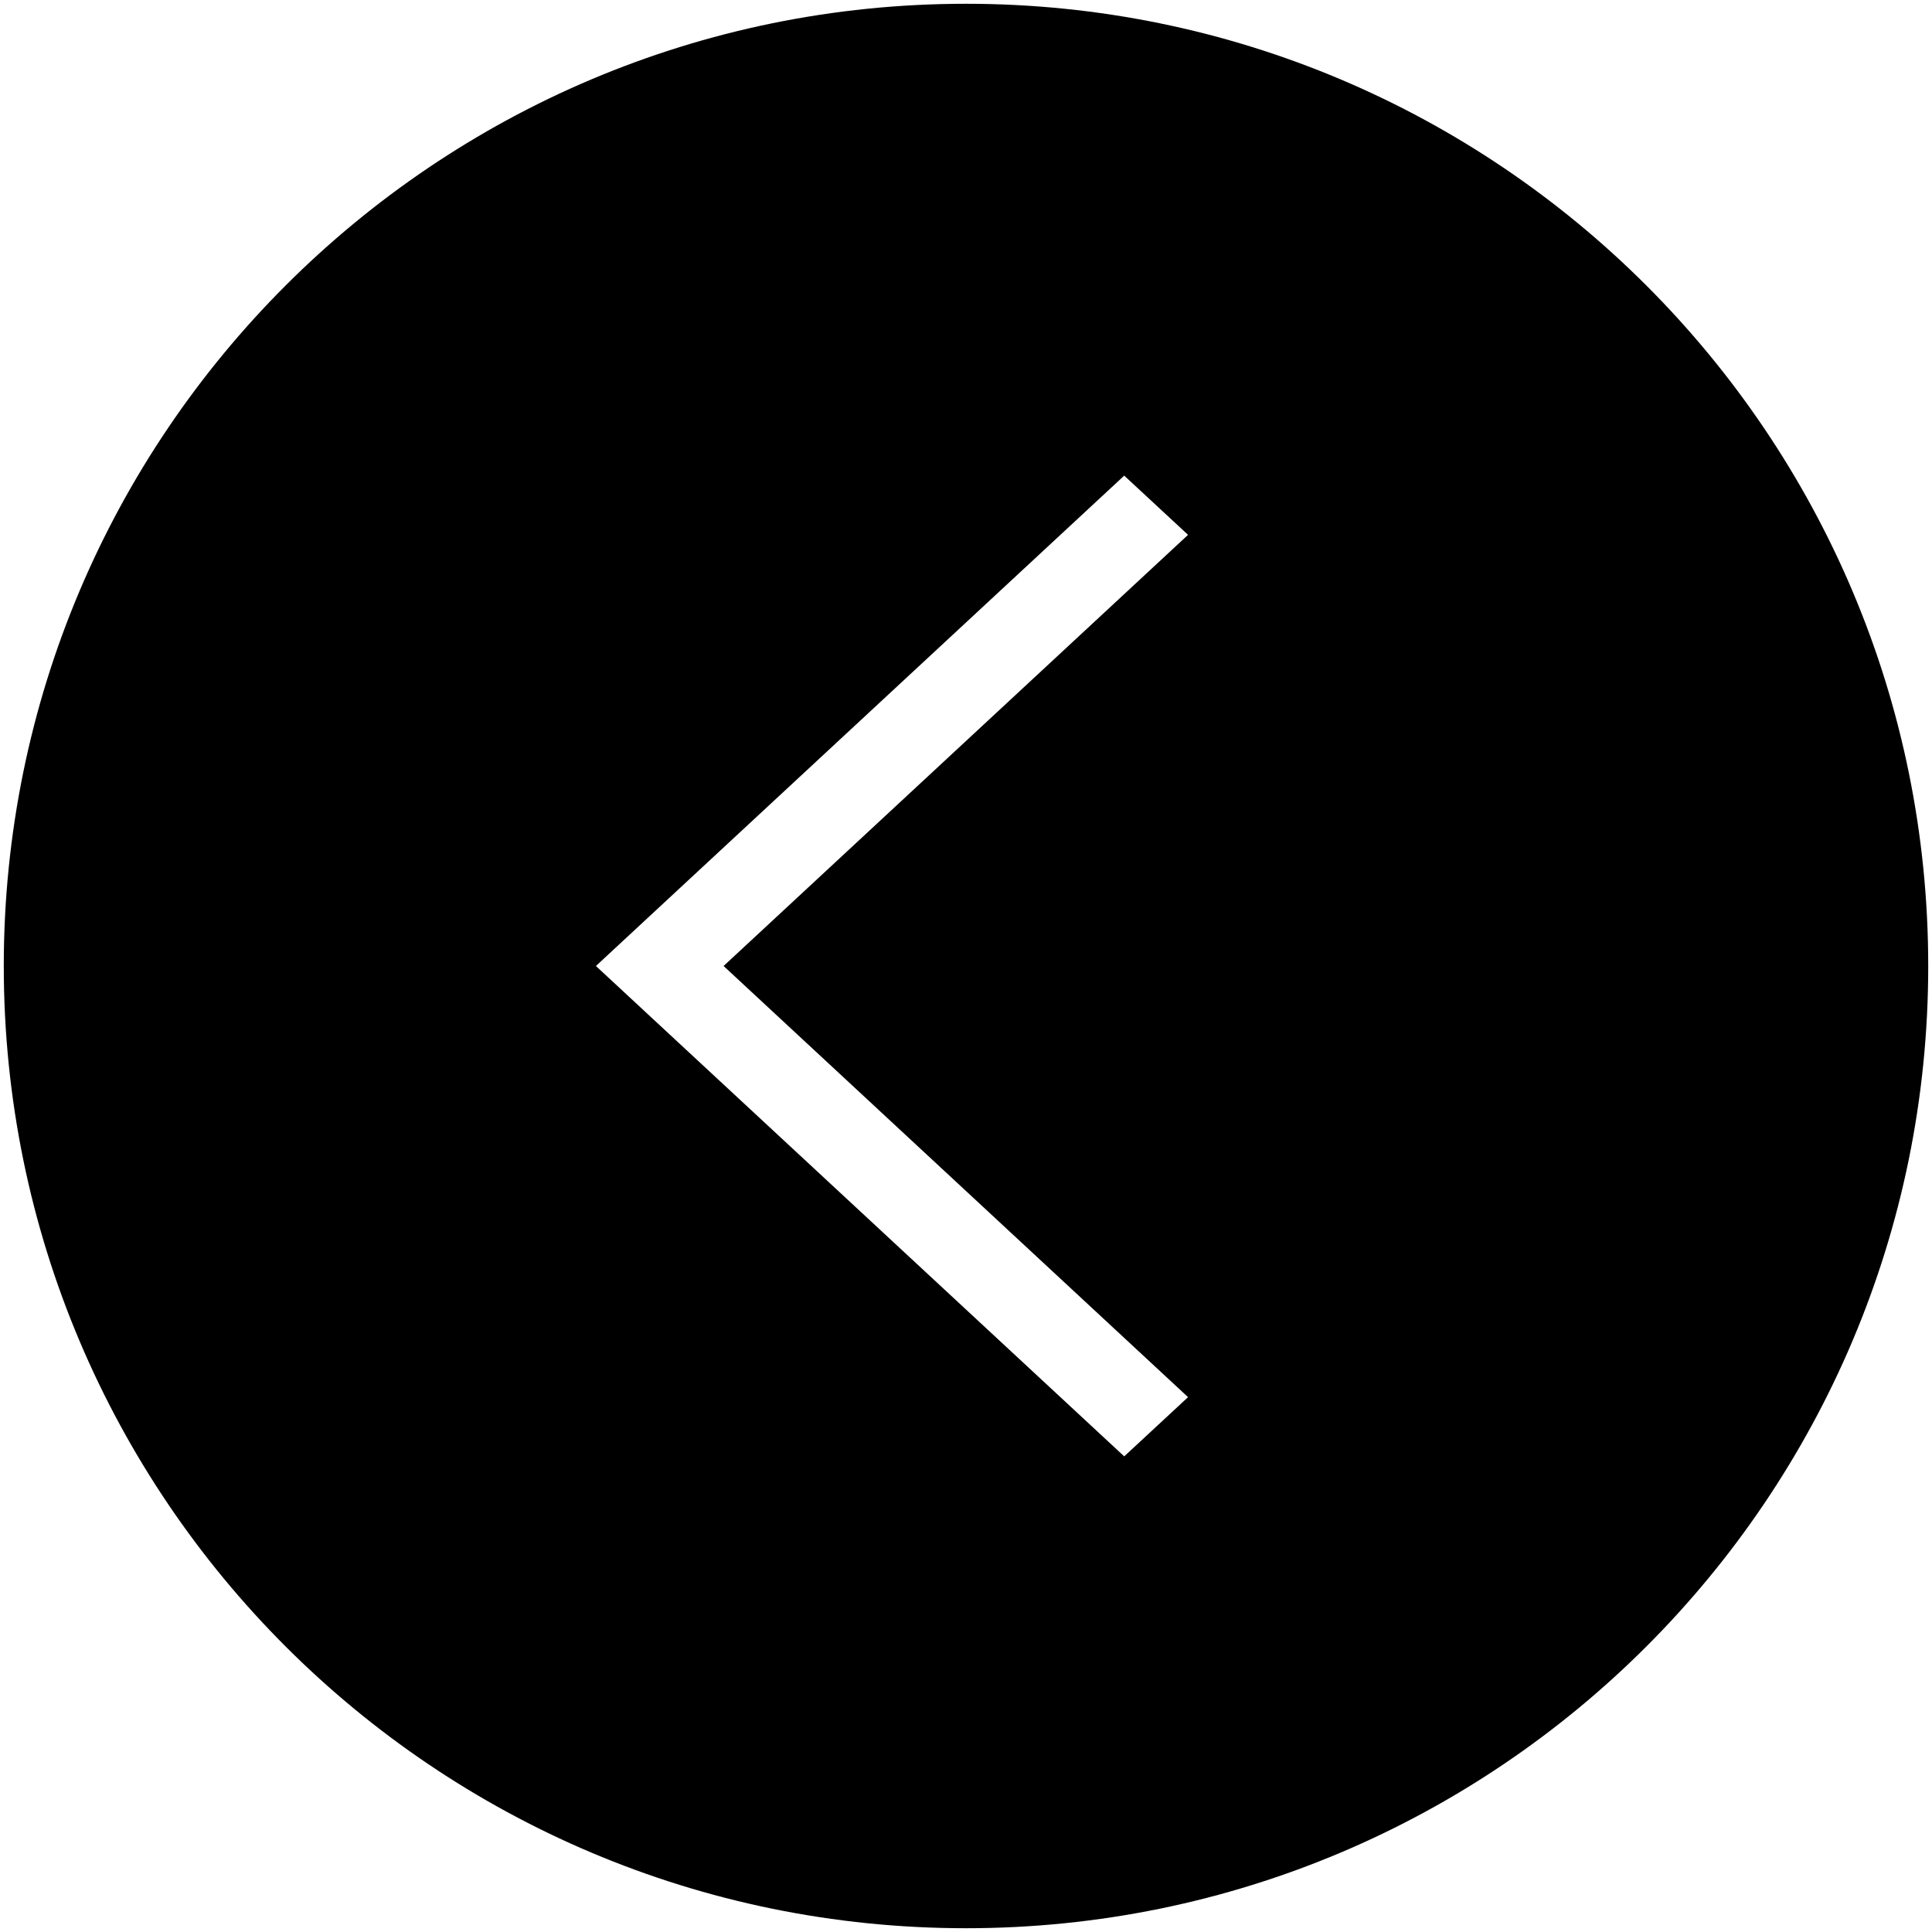
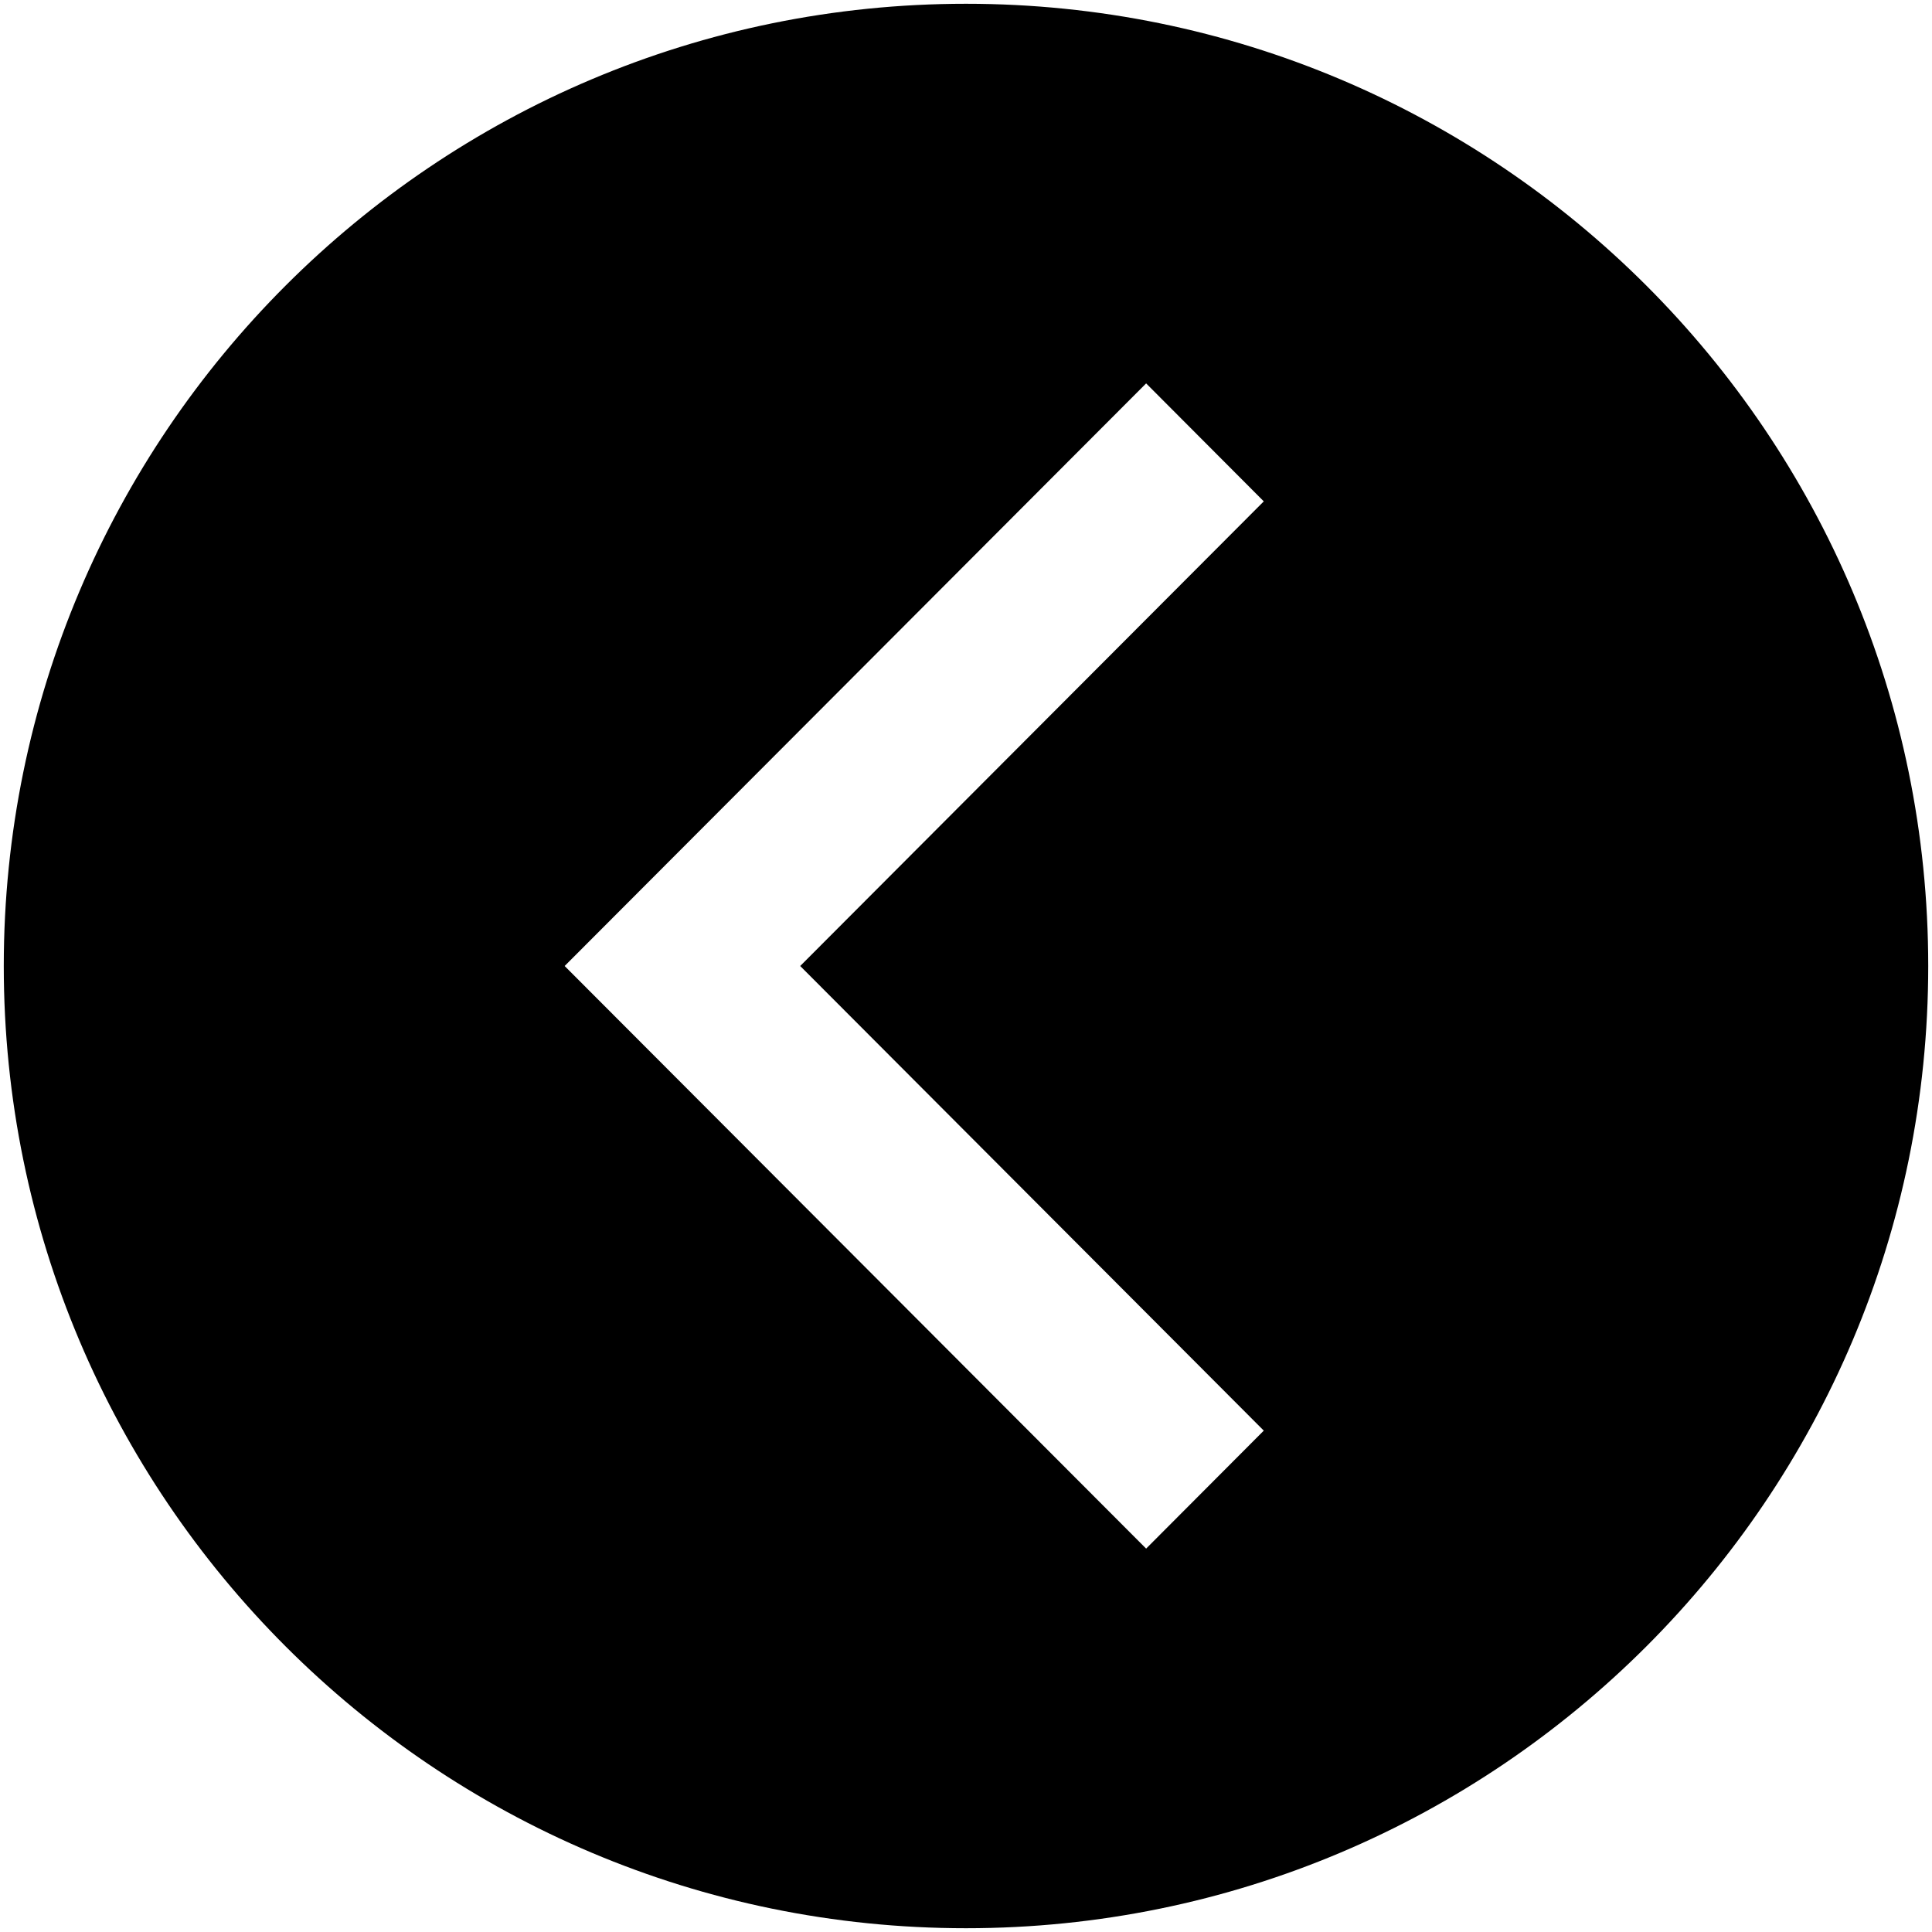
<svg xmlns="http://www.w3.org/2000/svg" width="100%" height="100%" viewBox="0 0 512 512" version="1.1" xml:space="preserve" style="fill-rule:evenodd;clip-rule:evenodd;stroke-linejoin:round;stroke-miterlimit:1.414;">
-   <path d="M256,1c-140.863,0 -255,114.137 -255,255c0,140.863 114.137,255 255,255c140.863,0 255,-114.137 255,-255c0,-140.863 -114.137,-255 -255,-255ZM314.846,370.26l-16.918,15.692l-140.005,-129.952l140.005,-129.952l16.918,15.692l-123.086,114.26l123.086,114.26Z" style="fill:#000;fill-rule:nonzero;" />
+   <path d="M334.914,379.132l-31.177,31.265l-154.099,-154.397l154.099,-154.397l31.177,31.265l-122.852,123.132l122.852,123.132ZM256,1c-140.83,0 -255,114.17 -255,255c0,140.83 114.17,255 255,255c140.83,0 255,-114.17 255,-255c0,-140.83 -114.17,-255 -255,-255" style="fill:#000;fill-rule:nonzero;" />
</svg>
